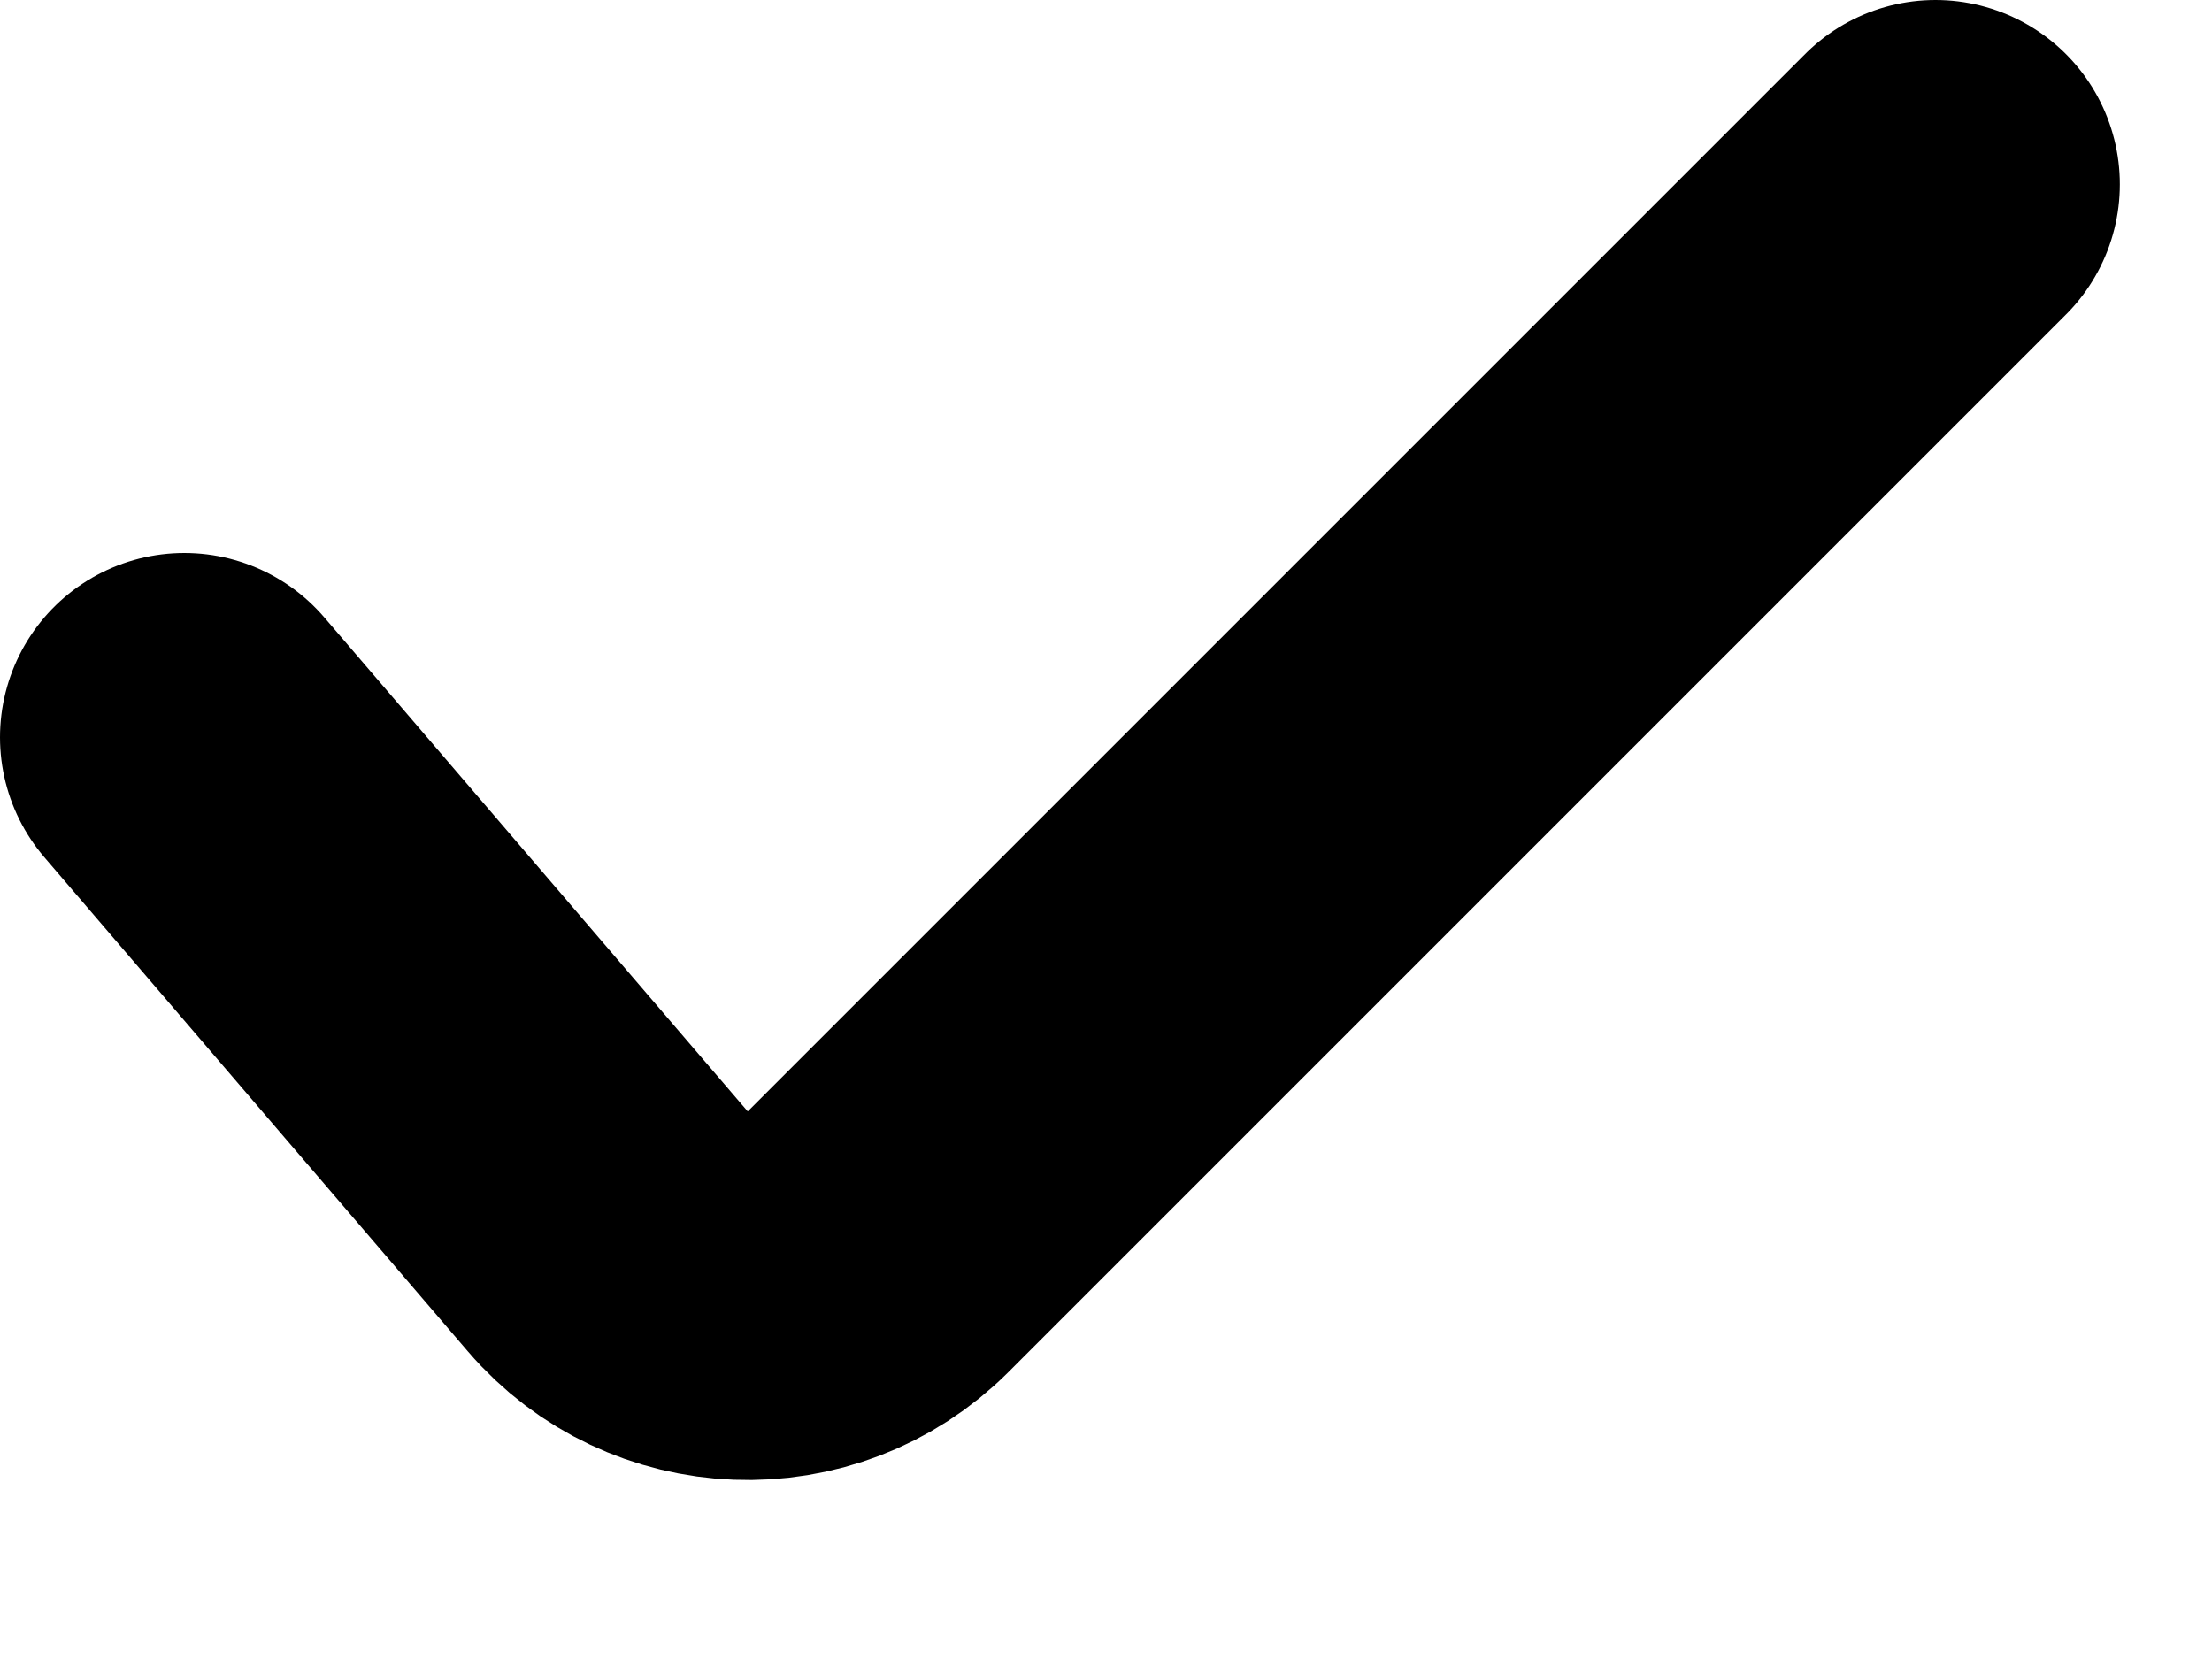
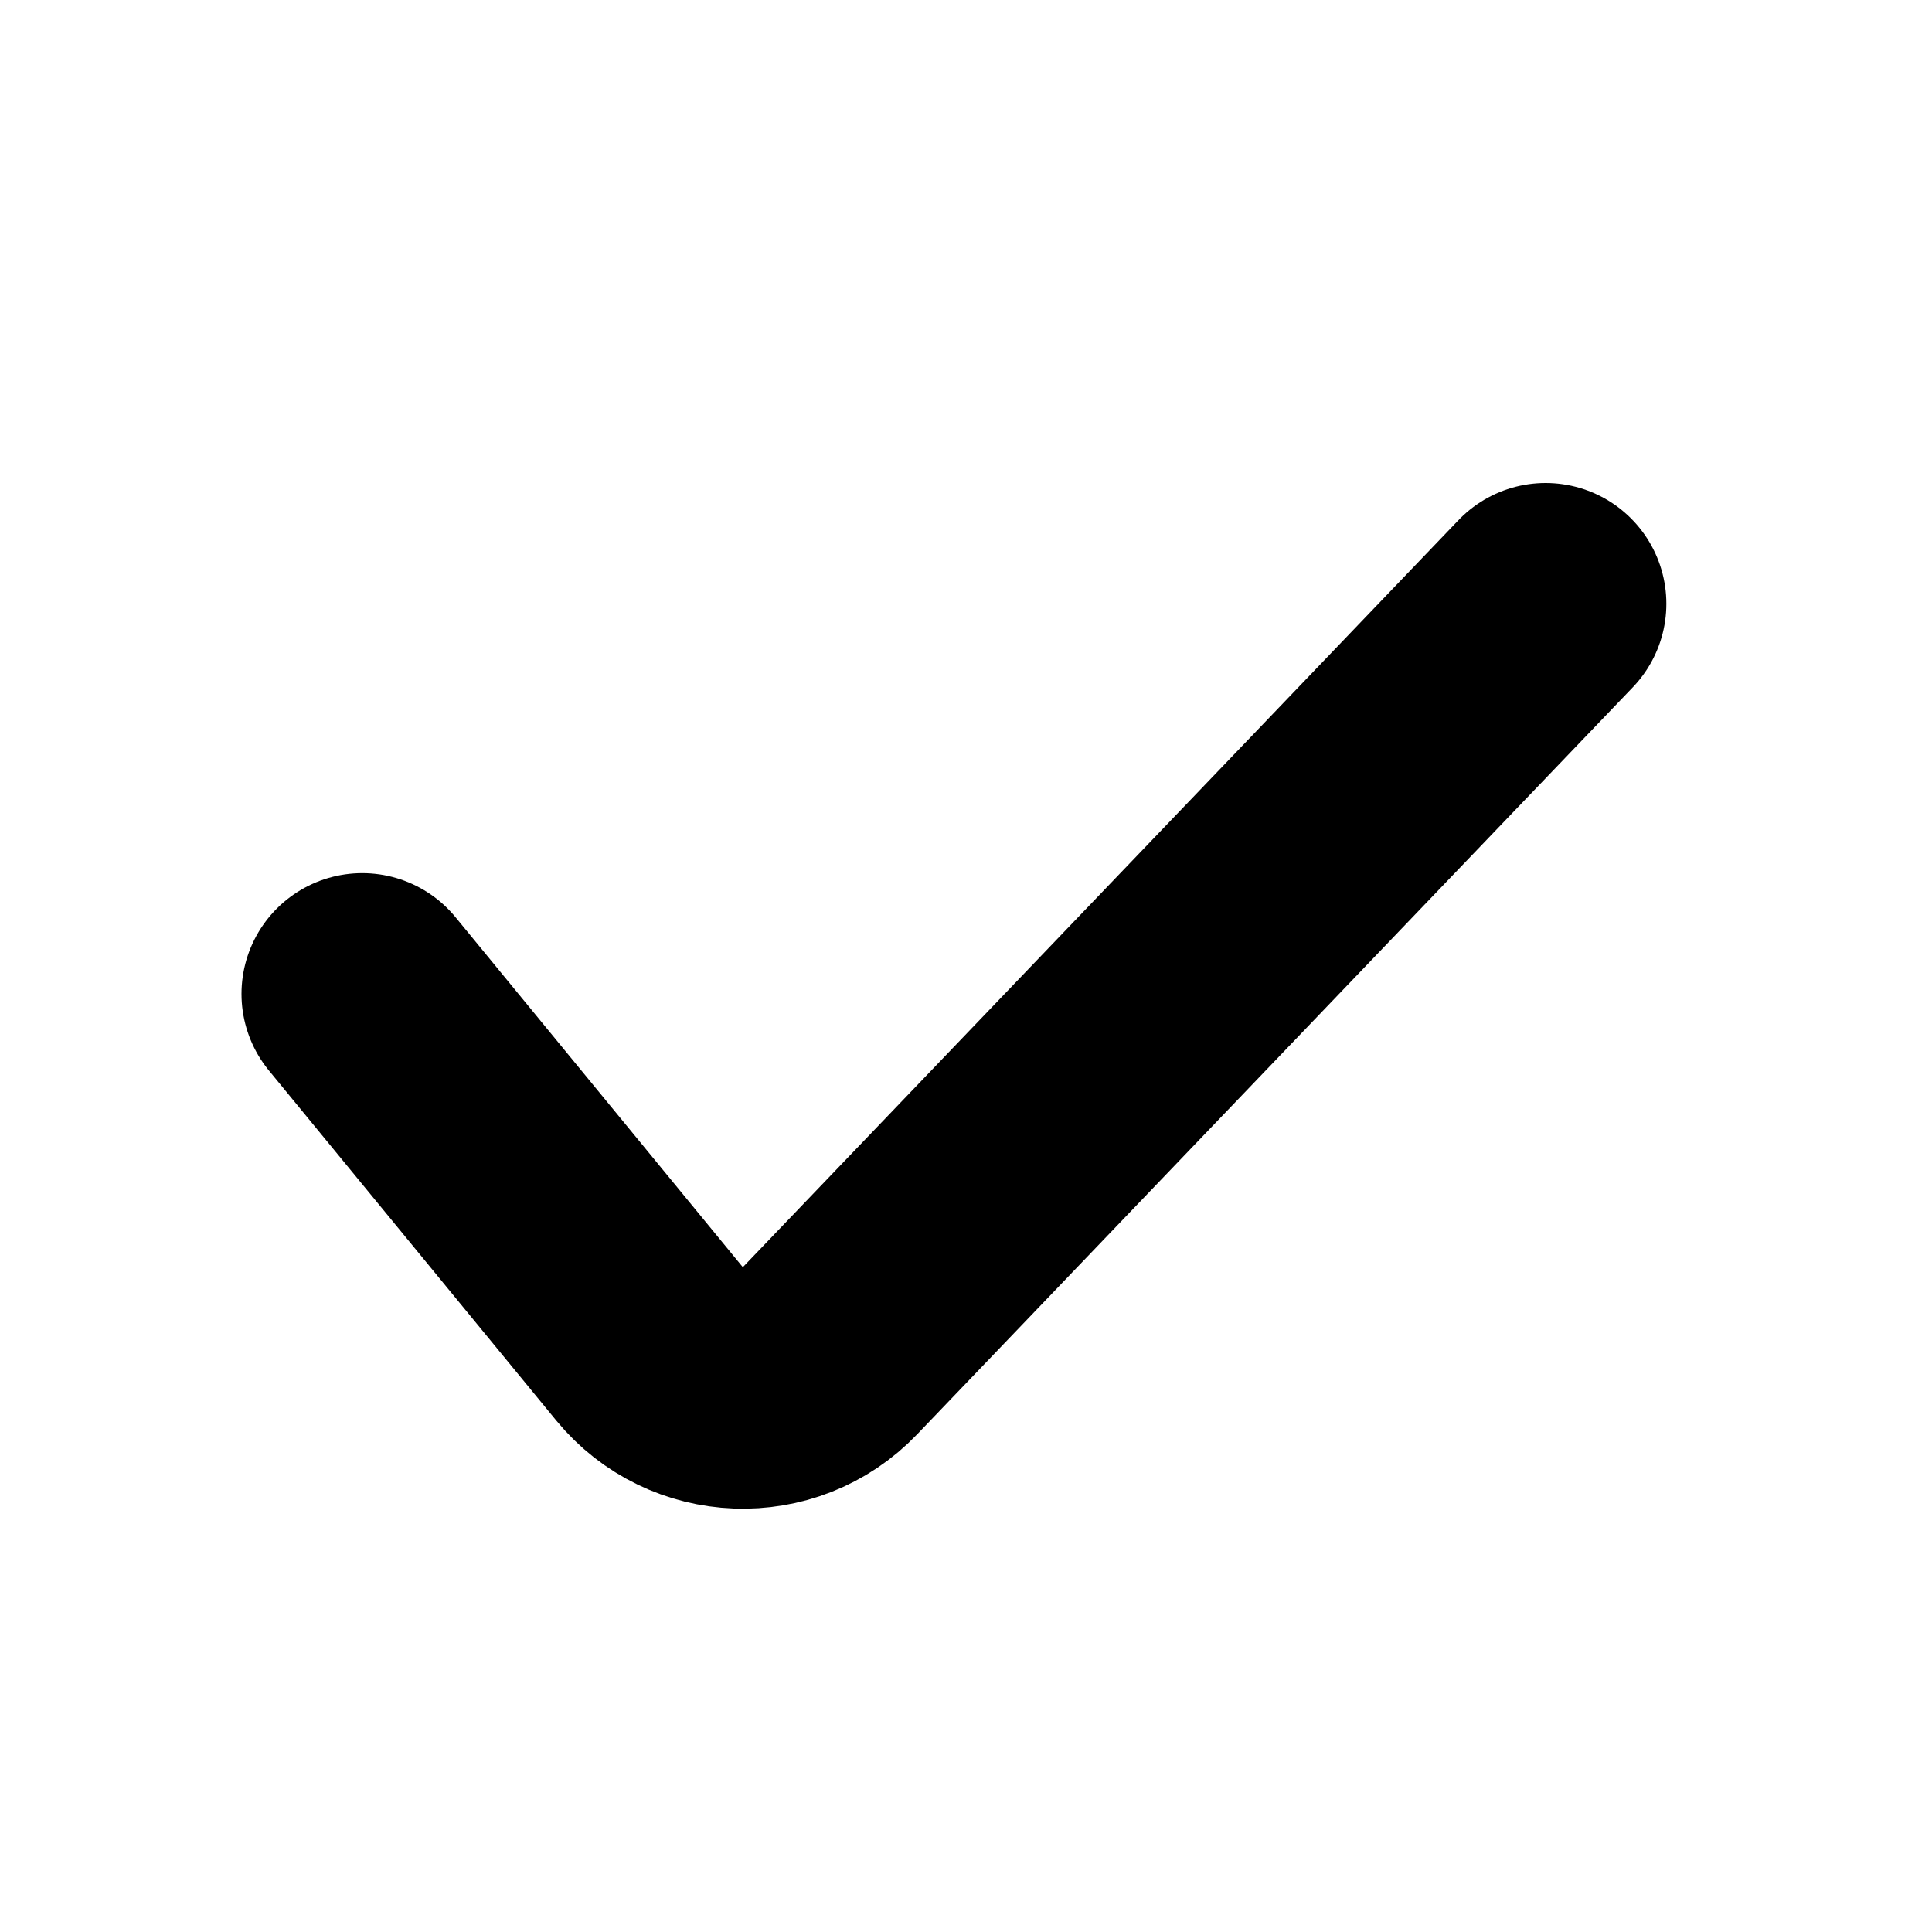
- <svg xmlns="http://www.w3.org/2000/svg" width="12" height="9" viewBox="0 0 12 9" fill="none">
-   <path d="M1 4L3.297 6.68C3.676 7.122 4.352 7.148 4.764 6.736L10.5 1" stroke="black" stroke-width="2" stroke-linecap="round" />
+ <svg xmlns="http://www.w3.org/2000/svg" width="16" height="16" viewBox="0 0 16 16" fill="none">
+   <path d="M3 8.231L5.379 11.129C5.76 11.592 6.46 11.619 6.874 11.186L12.8 5" stroke="black" stroke-width="2" stroke-linecap="round" />
</svg>
